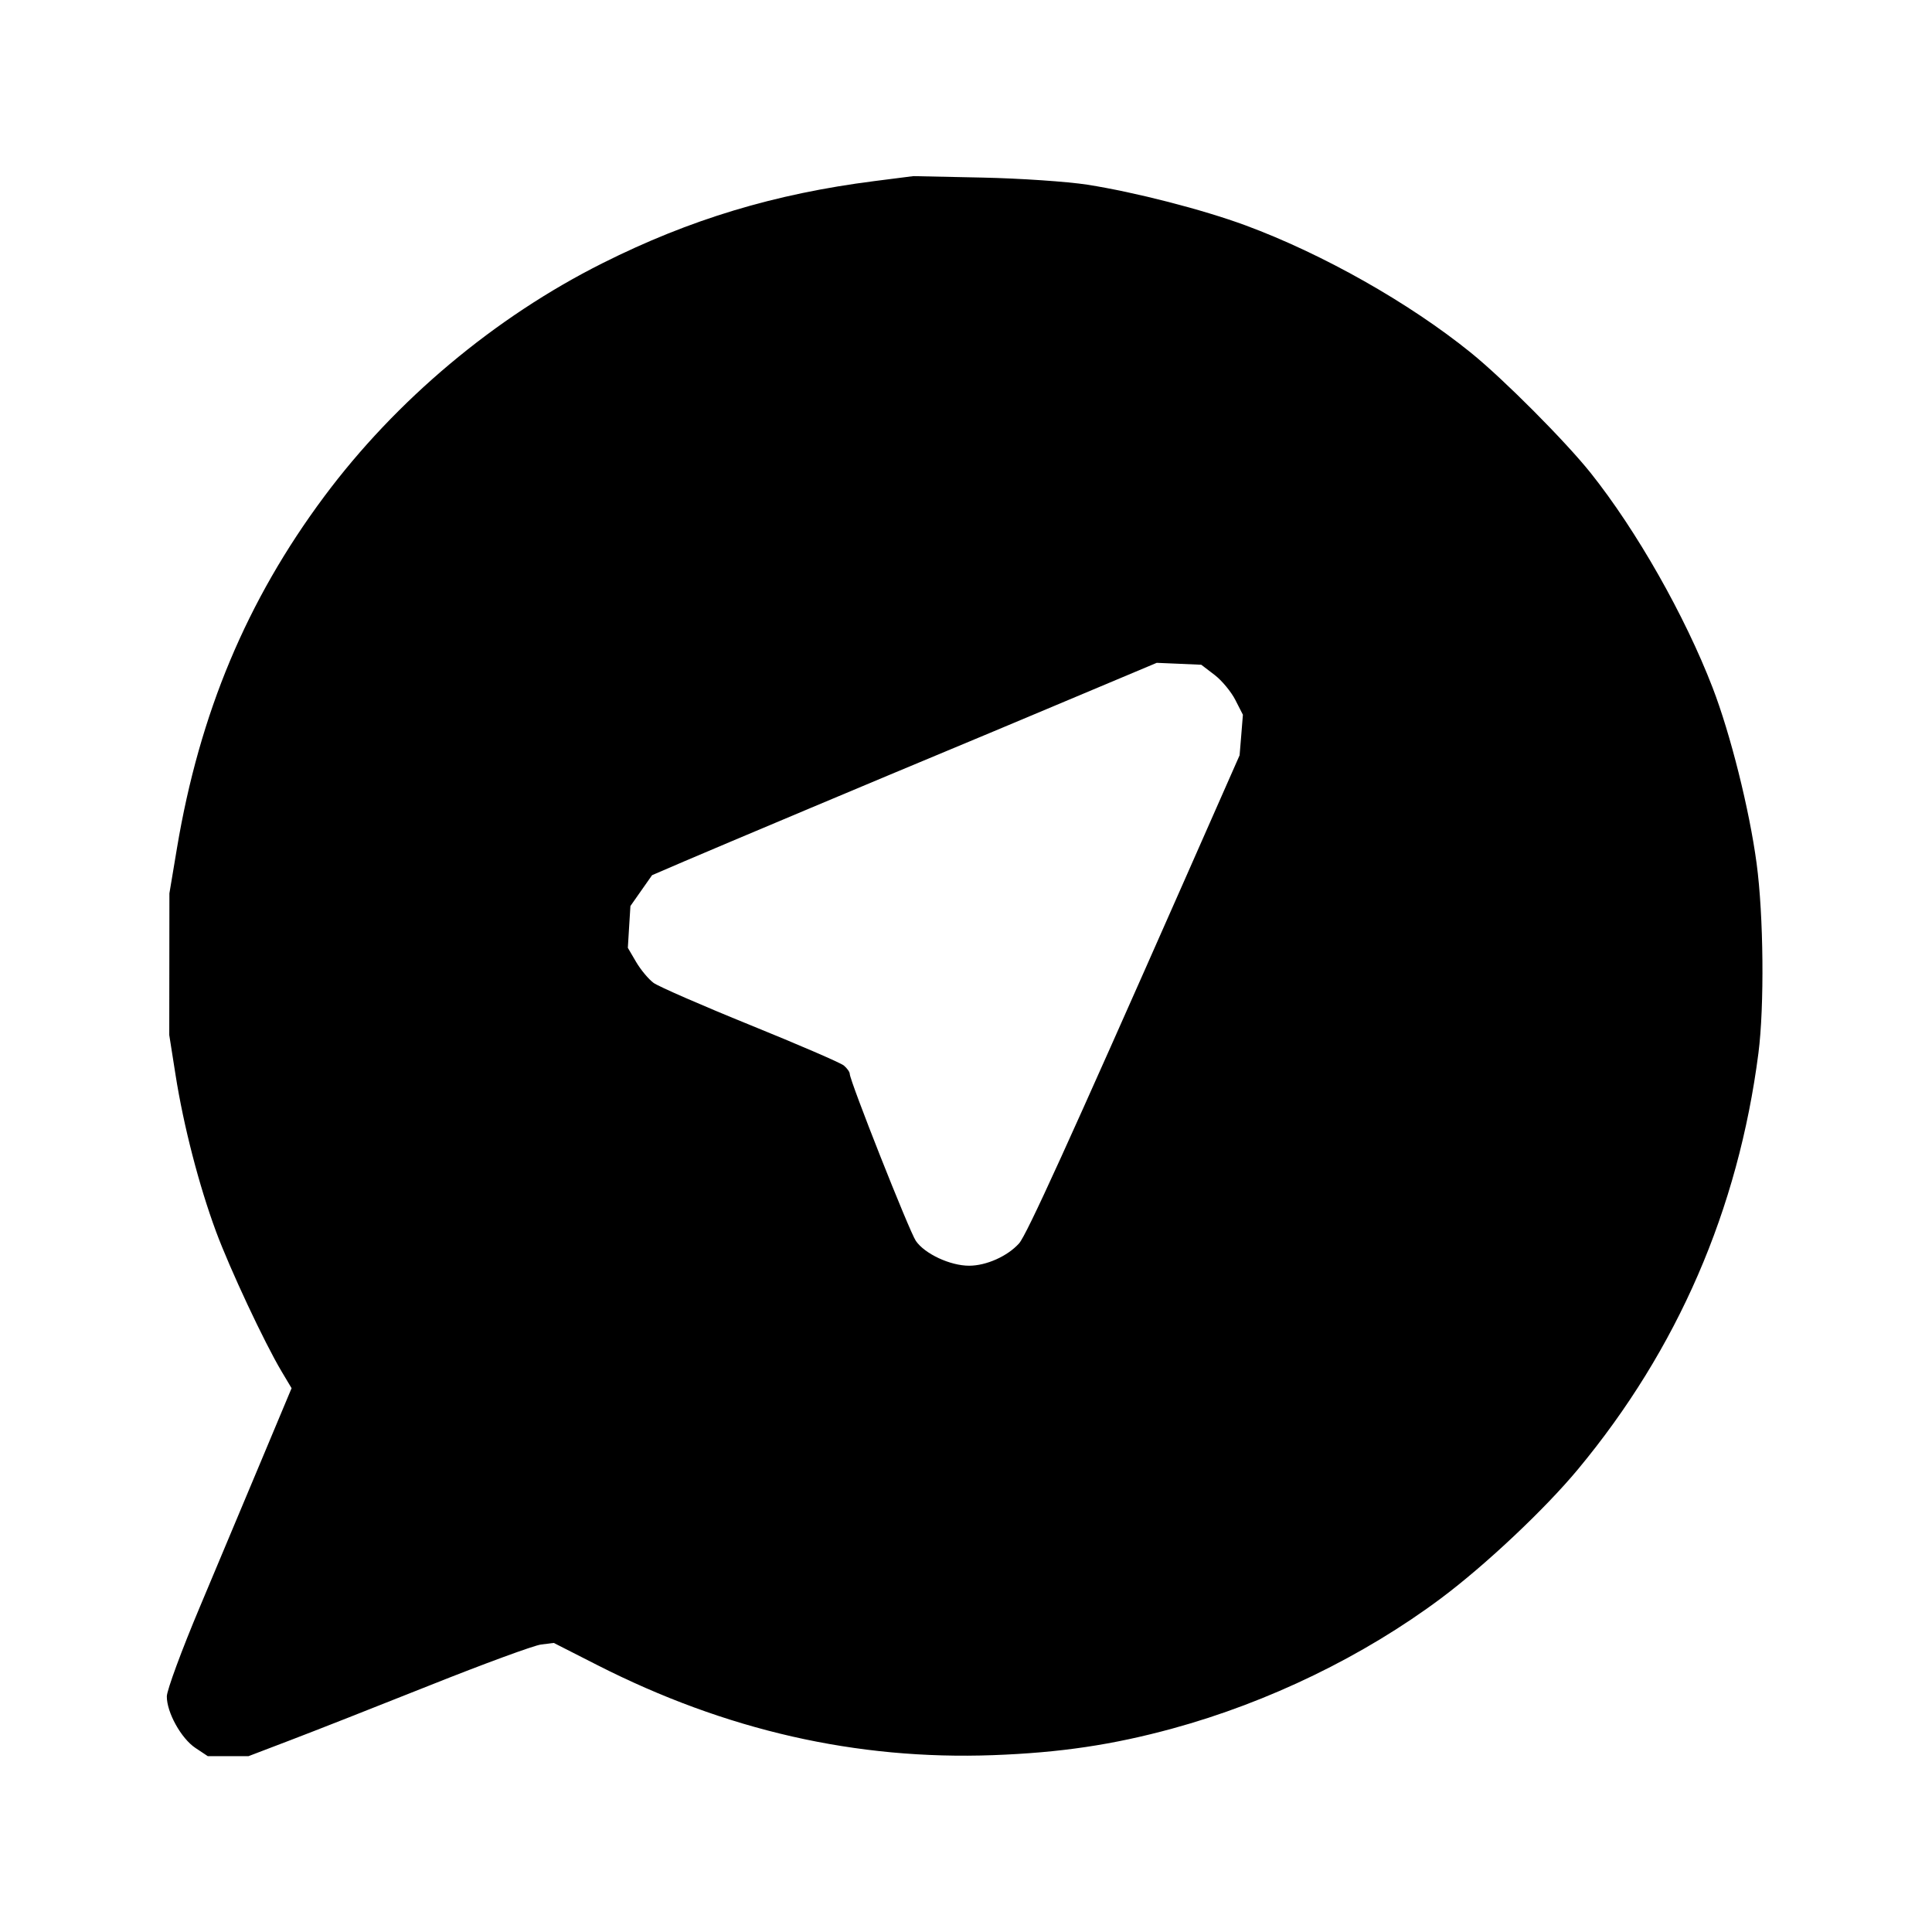
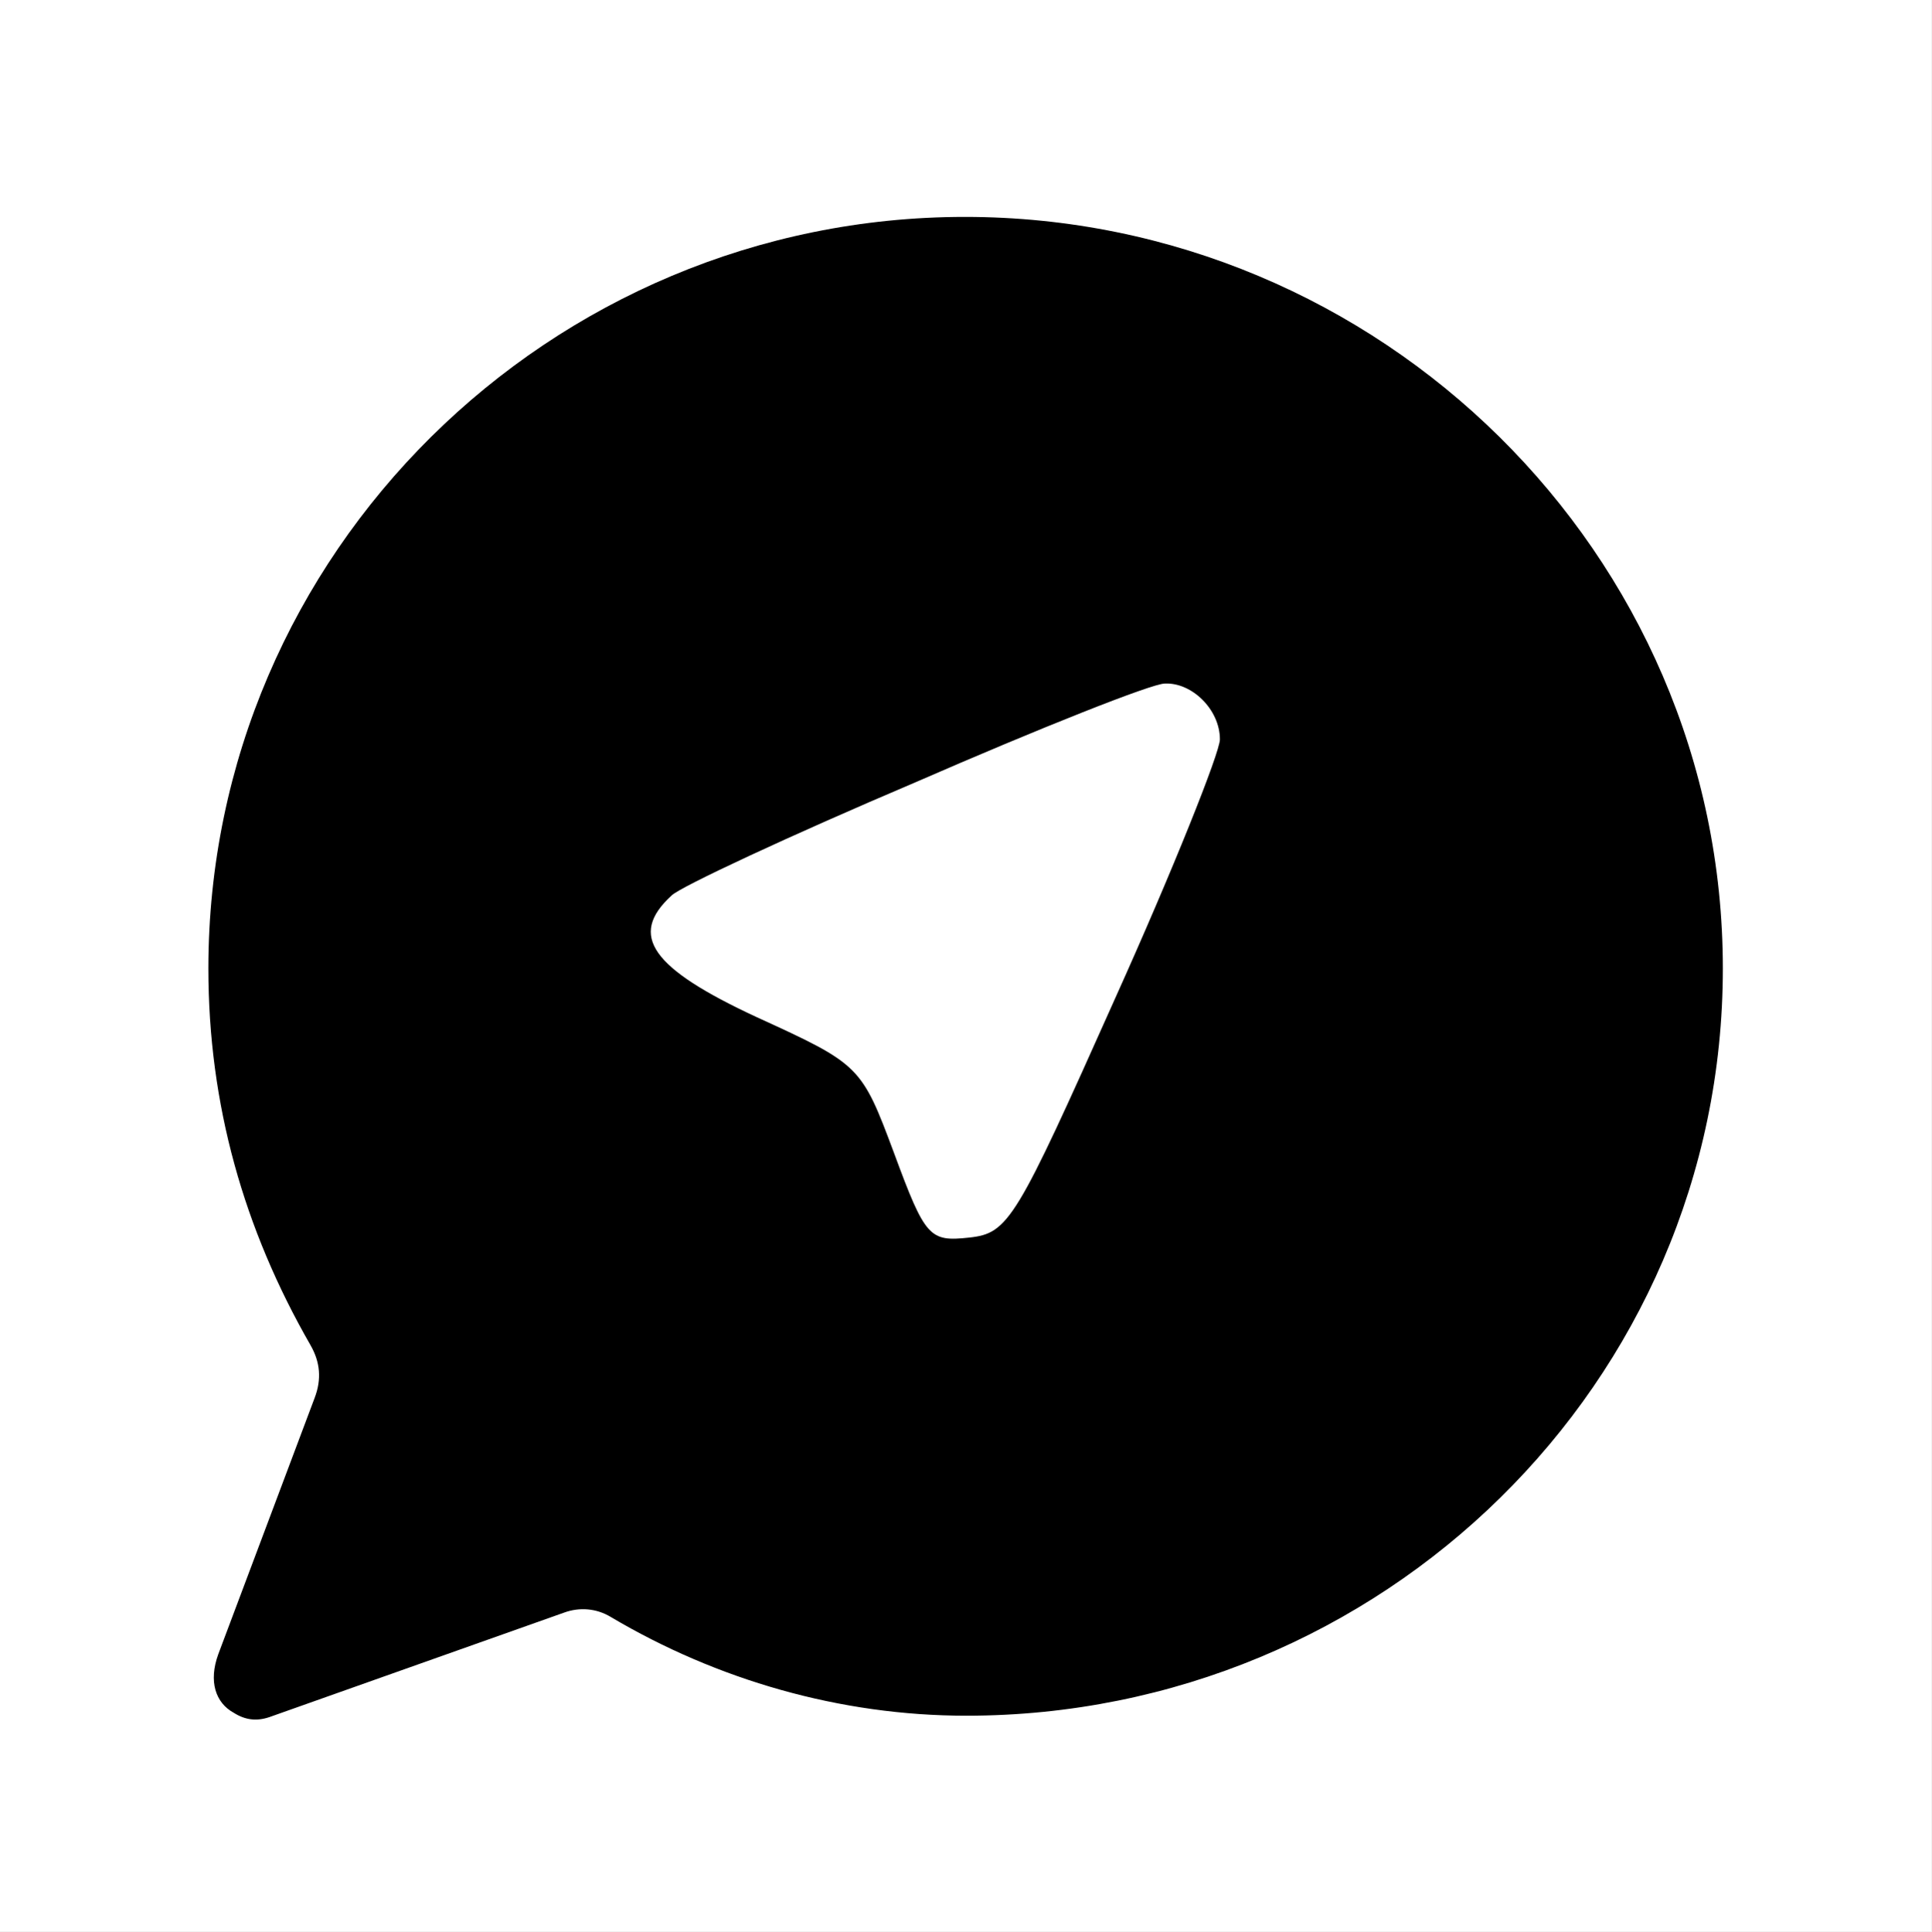
- <svg xmlns="http://www.w3.org/2000/svg" width="290.733" height="290.733" viewBox="0 0 290.733 290.733" role="img" aria-labelledby="title">
+ <svg xmlns="http://www.w3.org/2000/svg" width="306.733" height="306.733" viewBox="0 0 306.733 306.733" role="img" aria-labelledby="title">
  <rect width="100%" height="100%" fill="#FFFFFF" />
-   <g fill="#000000" transform="translate(24 25.3667) scale(0.546697)">
-     <g transform="translate(0,439) scale(0.01,-0.01)">
-       <path d="M19675 43555 c-2743 -350 -5074 -1053 -7475 -2257 -2966 -1486 -5689 -3769 -7669 -6430 -2129 -2860 -3427 -5960 -4049 -9668 l-209 -1250 -2 -1950 -2 -1950 173 -1097 c221 -1404 644 -3040 1112 -4306 384 -1037 1332 -3060 1807 -3857 l275 -461 -812 -1939 c-447 -1067 -1219 -2907 -1716 -4090 -498 -1182 -905 -2287 -906 -2454 -3 -442 396 -1160 788 -1420 l340 -226 560 0 560 0 1150 439 c633 241 2365 922 3850 1514 1485 592 2858 1096 3052 1120 l351 44 1199 -610 c3534 -1798 7134 -2617 10895 -2479 1846 68 3292 283 4942 734 2639 721 5256 1991 7387 3584 1223 914 2861 2457 3769 3551 2744 3304 4411 7150 4967 11453 166 1291 143 3792 -50 5225 -198 1480 -721 3567 -1212 4839 -766 1988 -2095 4325 -3355 5907 -700 876 -2399 2583 -3295 3308 -1703 1378 -4090 2726 -6210 3509 -1181 435 -3027 910 -4348 1118 -546 85 -1847 174 -2892 196 l-1900 40 -1075 -137z m9364 -13590 c200 -152 457 -462 573 -688 l210 -411 -45 -558 -46 -558 -1522 -3450 c-3192 -7229 -4343 -9758 -4548 -9985 -318 -354 -903 -615 -1375 -615 -521 0 -1223 327 -1467 684 -177 258 -1819 4408 -1819 4597 0 52 -73 155 -163 230 -90 75 -1249 575 -2575 1113 -1327 538 -2524 1061 -2662 1161 -137 101 -353 360 -479 574 l-229 391 35 576 36 575 298 425 298 424 895 385 c915 393 5750 2426 7196 3026 440 182 1925 804 3300 1383 l2500 1051 613 -26 613 -27 363 -277z" />
-     </g>
+   <g fill="#000000" transform="translate(32 33.3667) scale(0.546697)">
+     <path fill-rule="evenodd" transform="translate(-41.63 -45.85) scale(4.116 4.159)" d="M64 11.5            C34.7 11.5 10.6 35 10.6 64            c0 9.5 2.5 18.2 7.2 26.3            c.7 1.2 .8 2.4 .3 3.7            l-6.8 17.9            c-.7 1.9 -.2 3.4 1.1 4.1            c.8 .5 1.6 .6 2.5 .3            l20.8-7.3            c1.1-.4 2.3-.3 3.3 .3            c7.5 4.4 16.2 6.9 25.1 6.9            c29.3 0 53.4-23.2 53.4-52.2            S93.3 11.5 64 11.5 Z            M60.5 51            c-8.8 3.7 -16.6 7.3 -17.2 7.9            c-3.1 2.8 -1.4 5.1 6 8.5            c7.3 3.3 7.4 3.4 9.7 9.5            c2.2 5.9 2.5 6.2 5.3 5.9            c2.8-.3 3.3-1.2 10.3-16.7            c4.1-9 7.4-17.2 7.4-18.1            c0-2.1-2-4-3.9-3.9            c-.9 0-8.8 3.1-17.6 6.9 Z" />
  </g>
</svg>
